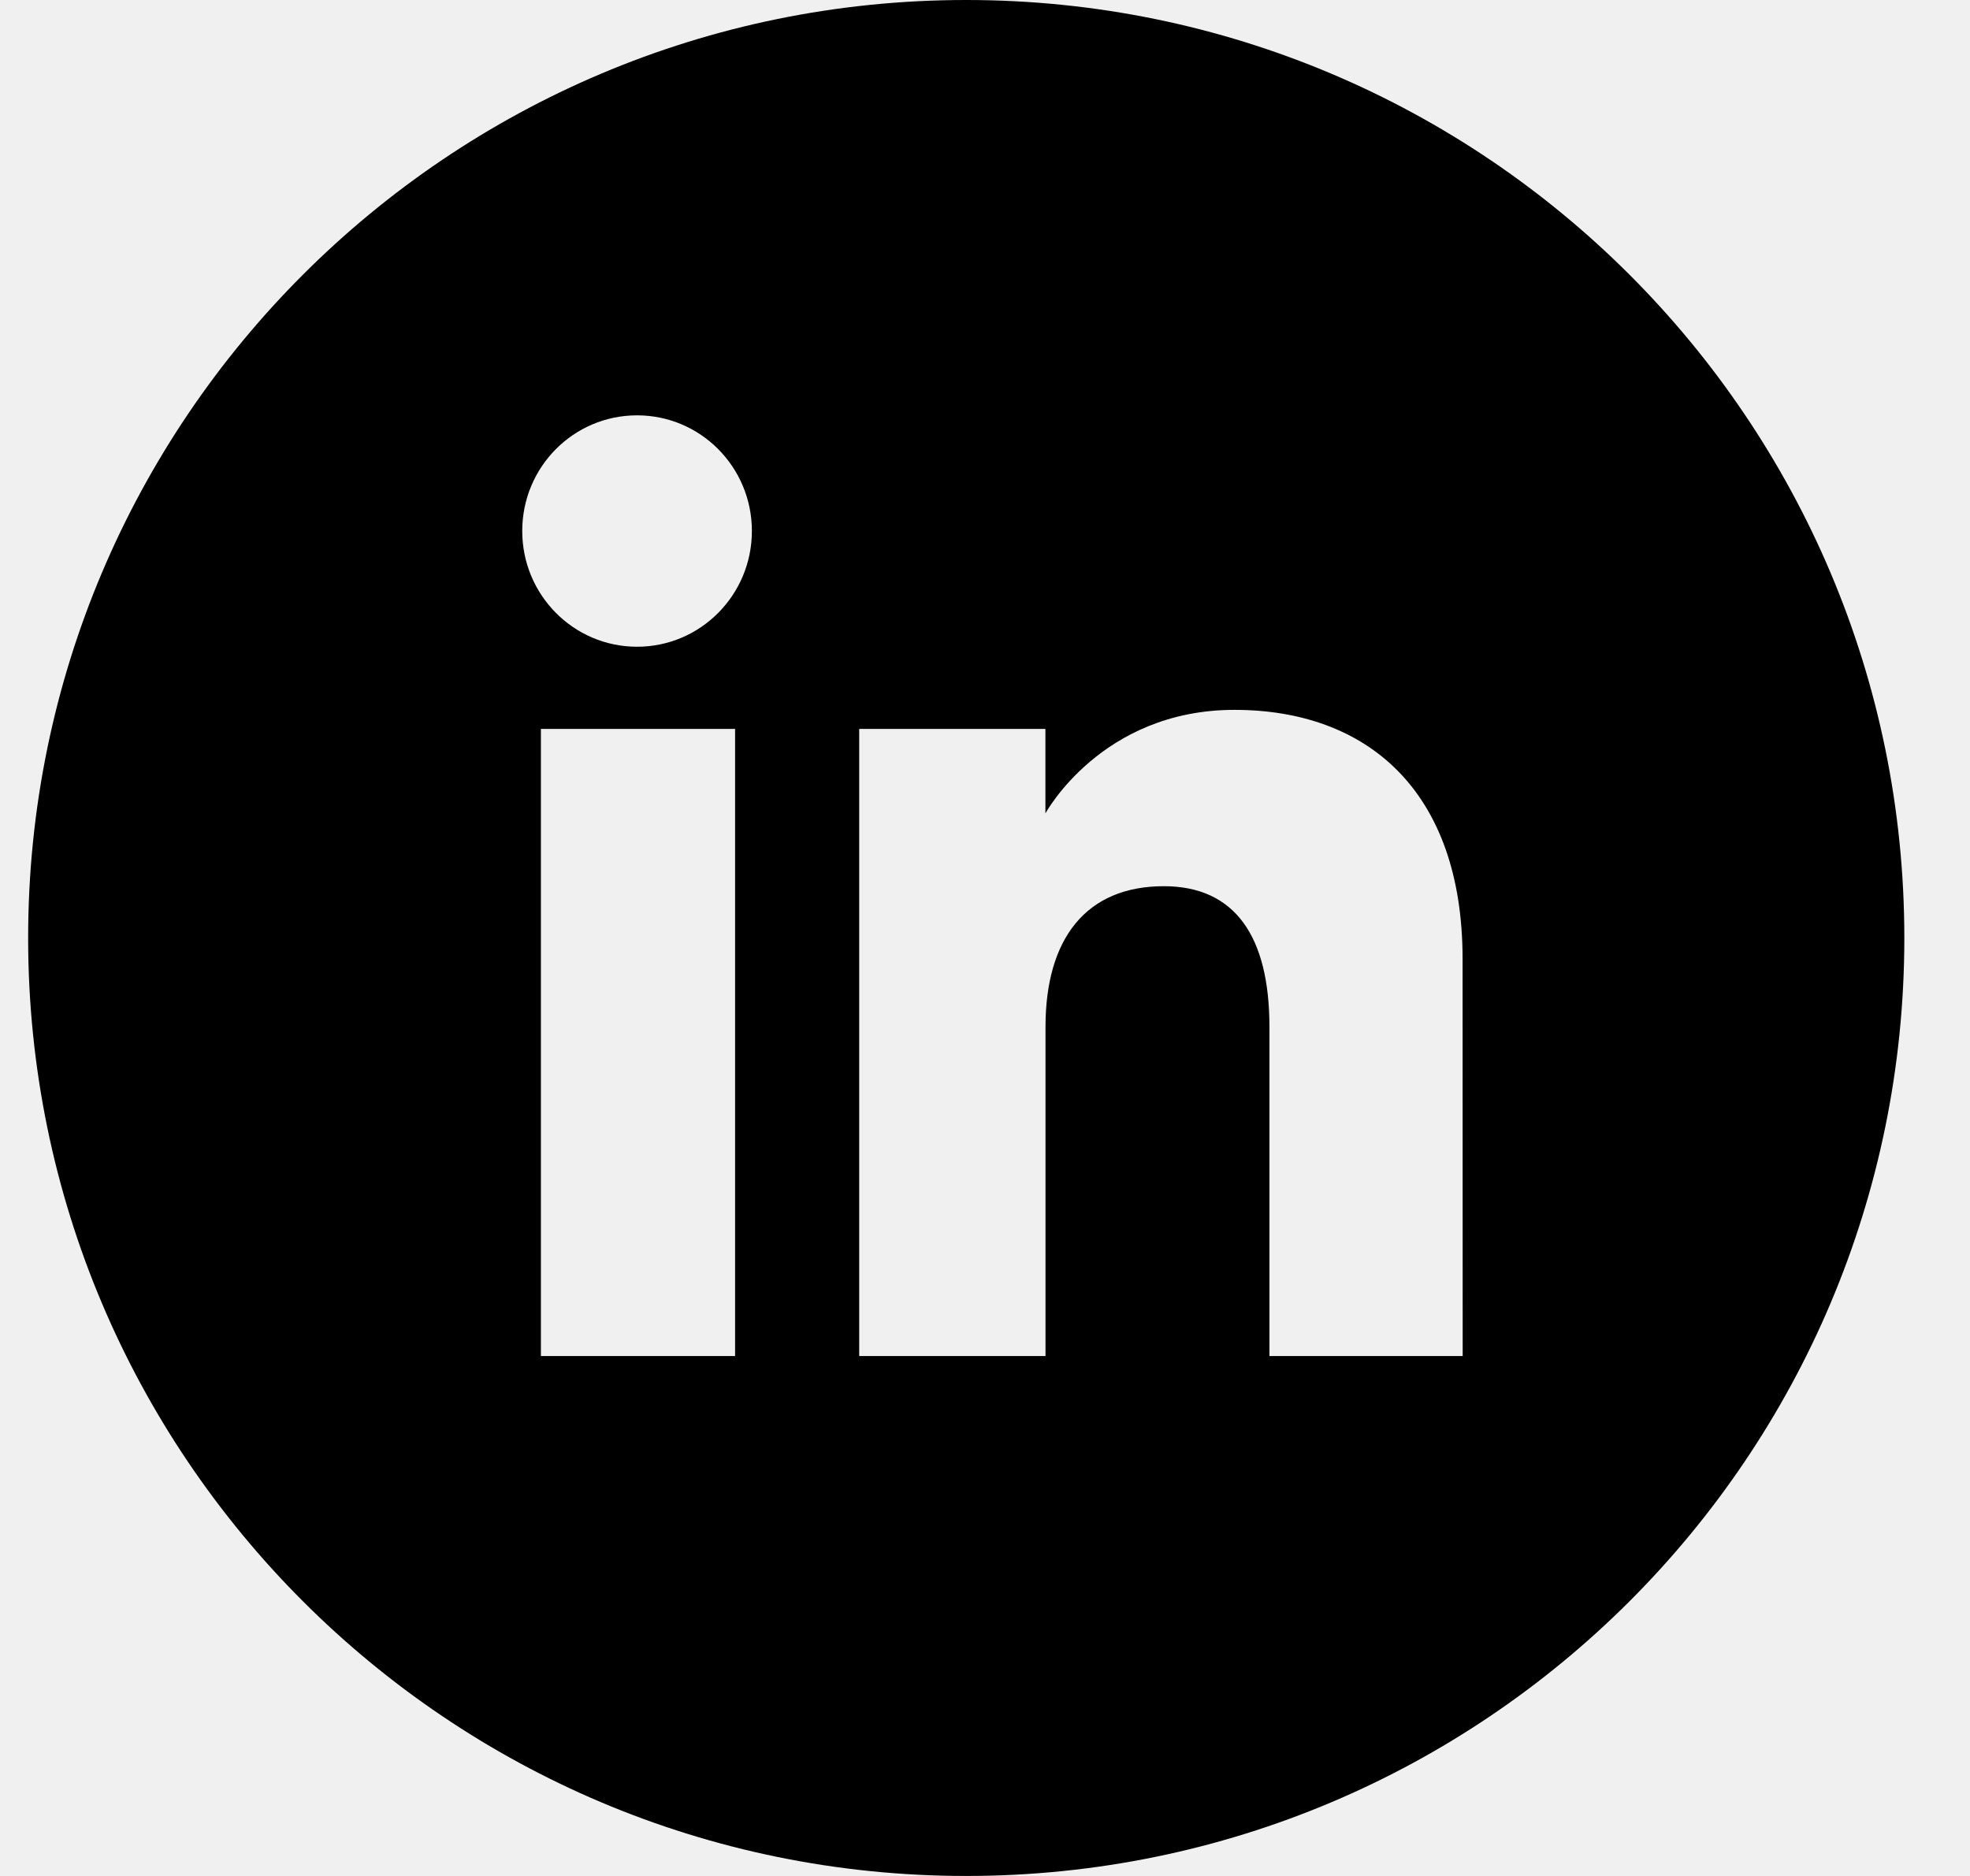
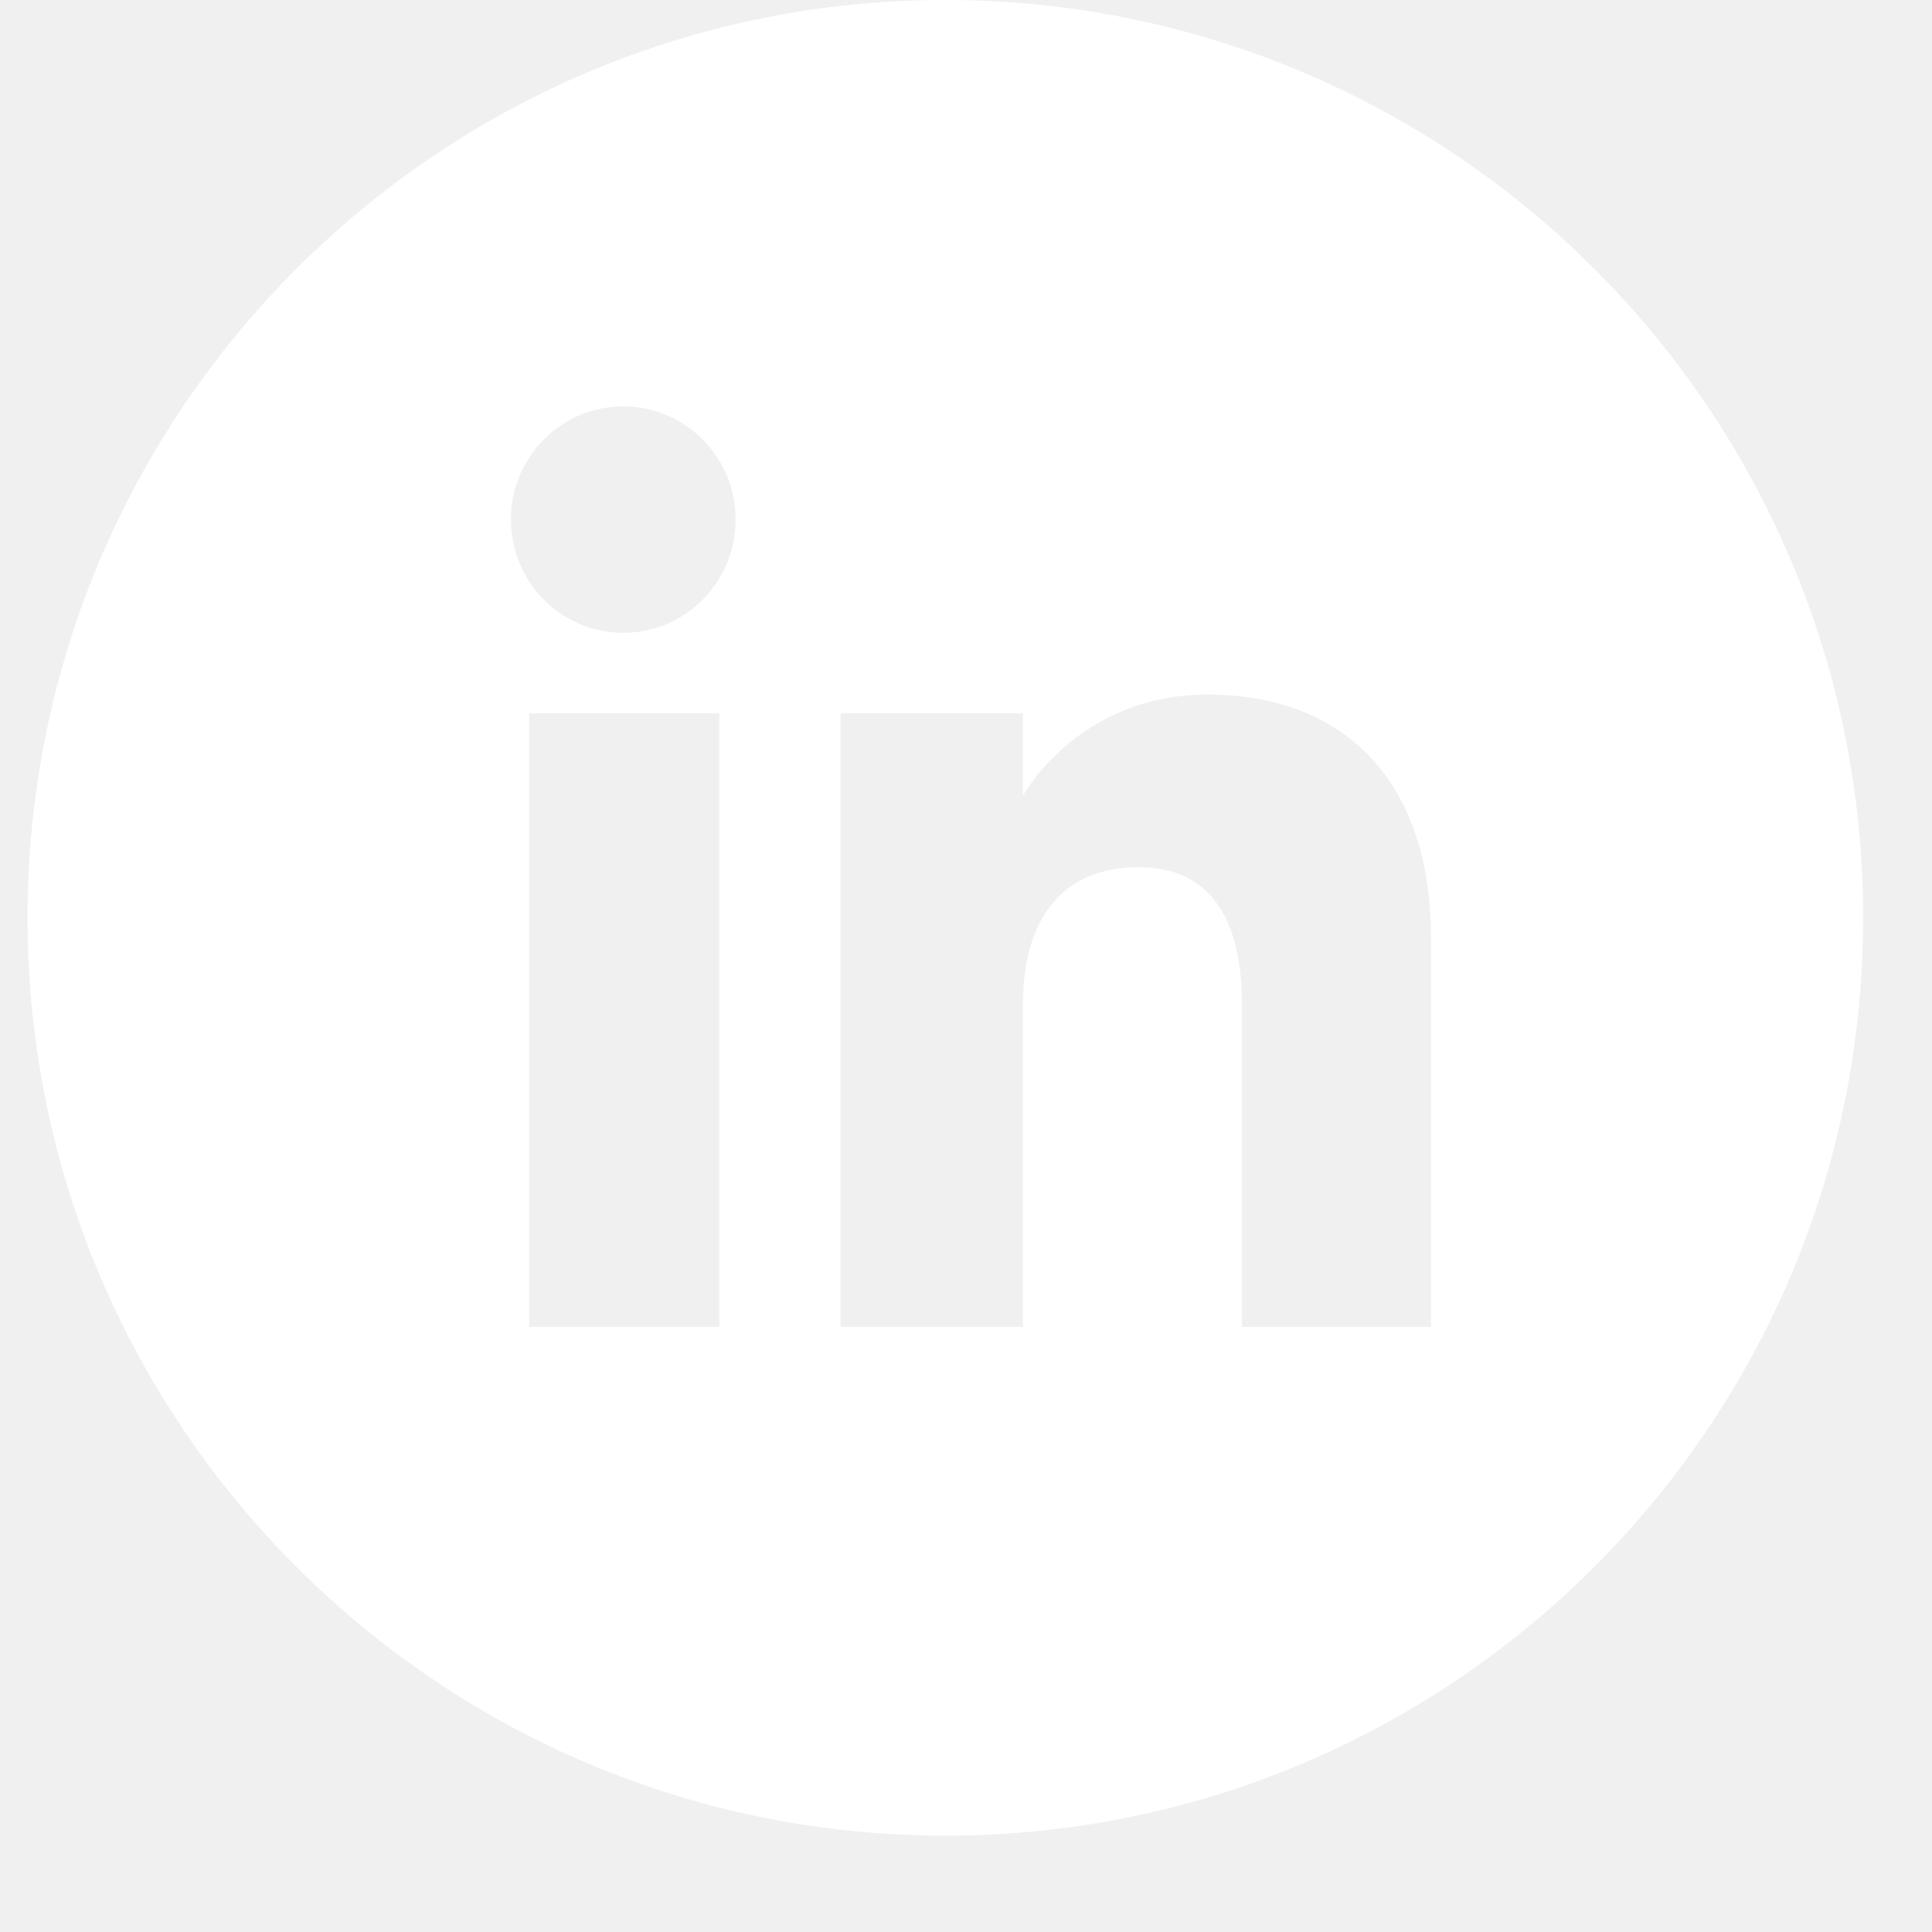
- <svg xmlns="http://www.w3.org/2000/svg" width="21" height="20" viewBox="0 0 21 20" fill="none">
-   <path d="M10.3 0C4.777 0 0.3 4.477 0.3 10C0.3 15.523 4.777 20 10.3 20C15.823 20 20.3 15.523 20.3 10C20.3 4.478 15.823 0 10.3 0ZM7.836 14.457H5.766V7.771H7.836V14.457ZM6.791 6.895C6.115 6.895 5.567 6.343 5.567 5.661C5.567 4.979 6.114 4.428 6.791 4.428C7.468 4.428 8.015 4.98 8.015 5.661C8.015 6.343 7.467 6.895 6.791 6.895ZM15.592 14.457H13.532C13.532 14.457 13.532 11.91 13.532 10.948C13.532 9.986 13.167 9.448 12.406 9.448C11.577 9.448 11.145 10.008 11.145 10.948C11.145 11.978 11.145 14.457 11.145 14.457H9.159V7.771H11.144V8.672C11.144 8.672 11.74 7.568 13.159 7.568C14.576 7.568 15.591 8.433 15.591 10.224C15.592 12.015 15.592 14.457 15.592 14.457Z" fill="black" />
+ <svg xmlns="http://www.w3.org/2000/svg" width="21.05" height="21.05" viewBox="0 0 21.05 21.05" fill="none">
+   <path d="M10.3 0C4.777 0 0.3 4.477 0.3 10C0.3 15.523 4.777 20 10.3 20C15.823 20 20.3 15.523 20.3 10C20.3 4.478 15.823 0 10.3 0ZM7.836 14.457H5.766V7.771H7.836V14.457ZM6.791 6.895C6.115 6.895 5.567 6.343 5.567 5.661C5.567 4.979 6.114 4.428 6.791 4.428C7.468 4.428 8.015 4.98 8.015 5.661C8.015 6.343 7.467 6.895 6.791 6.895ZM15.592 14.457H13.532C13.532 14.457 13.532 11.91 13.532 10.948C13.532 9.986 13.167 9.448 12.406 9.448C11.577 9.448 11.145 10.008 11.145 10.948C11.145 11.978 11.145 14.457 11.145 14.457H9.159V7.771H11.144V8.672C11.144 8.672 11.74 7.568 13.159 7.568C14.576 7.568 15.591 8.433 15.591 10.224C15.592 12.015 15.592 14.457 15.592 14.457Z" fill="white" />
</svg>
